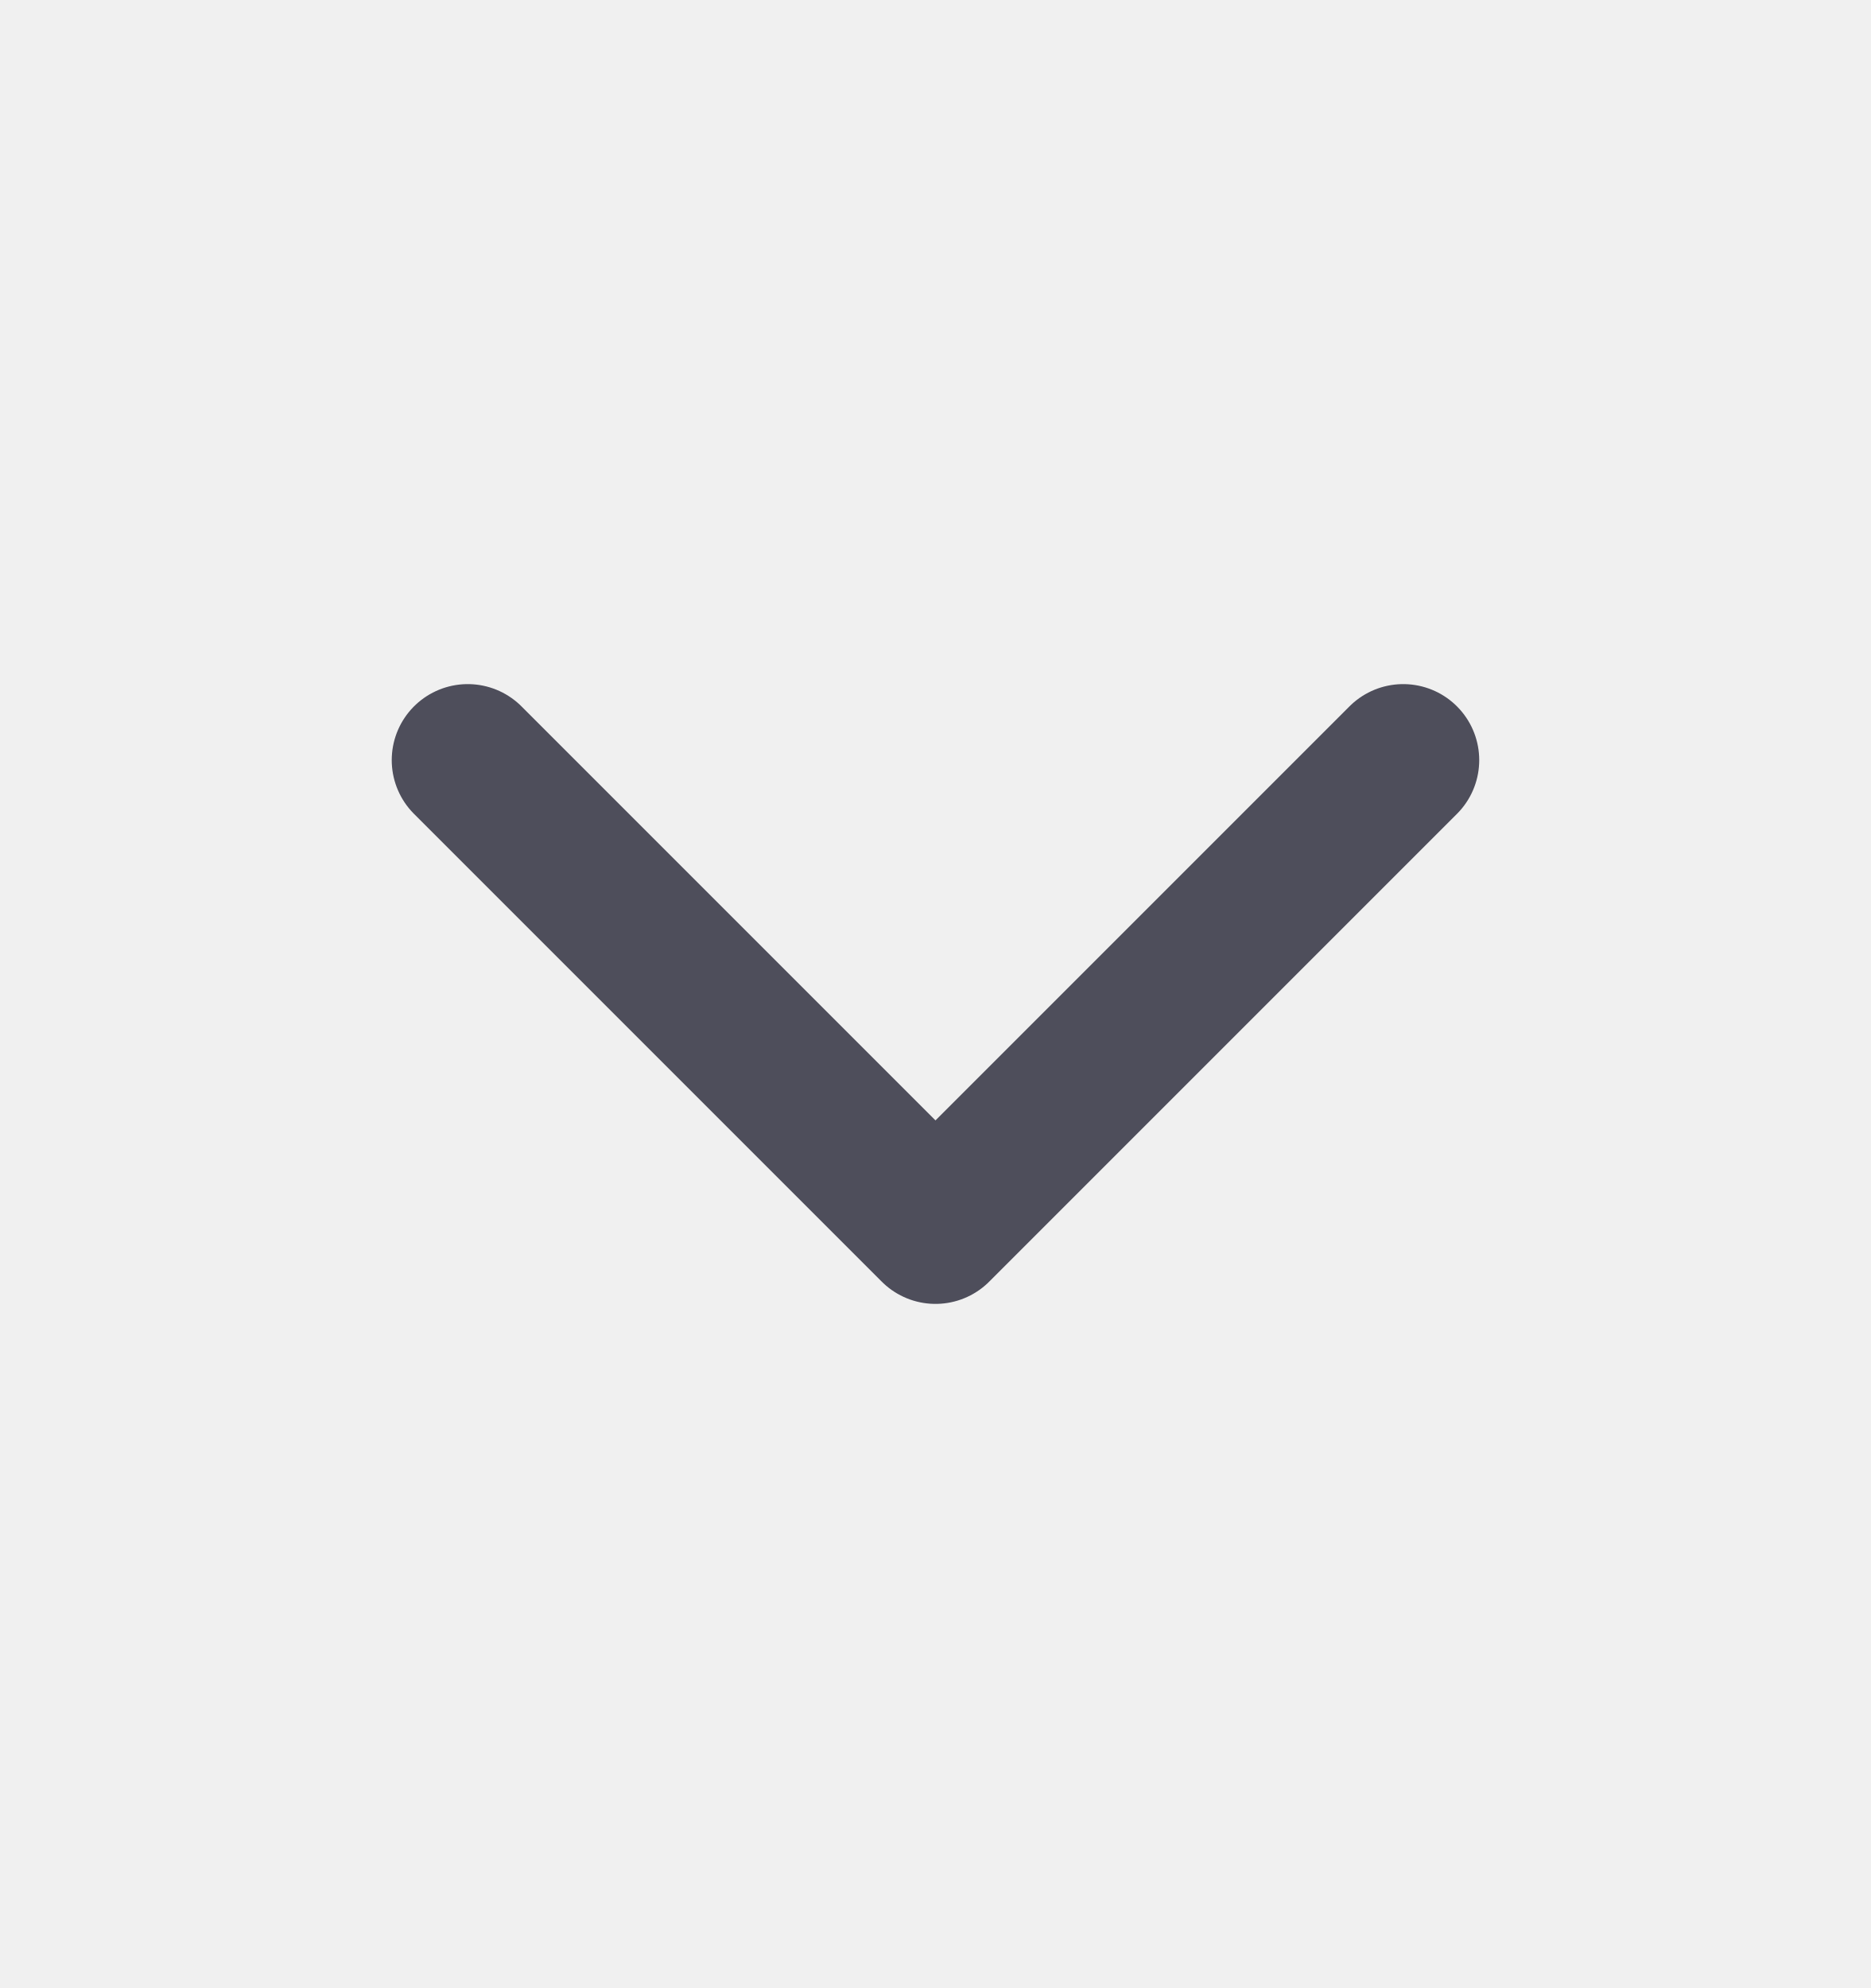
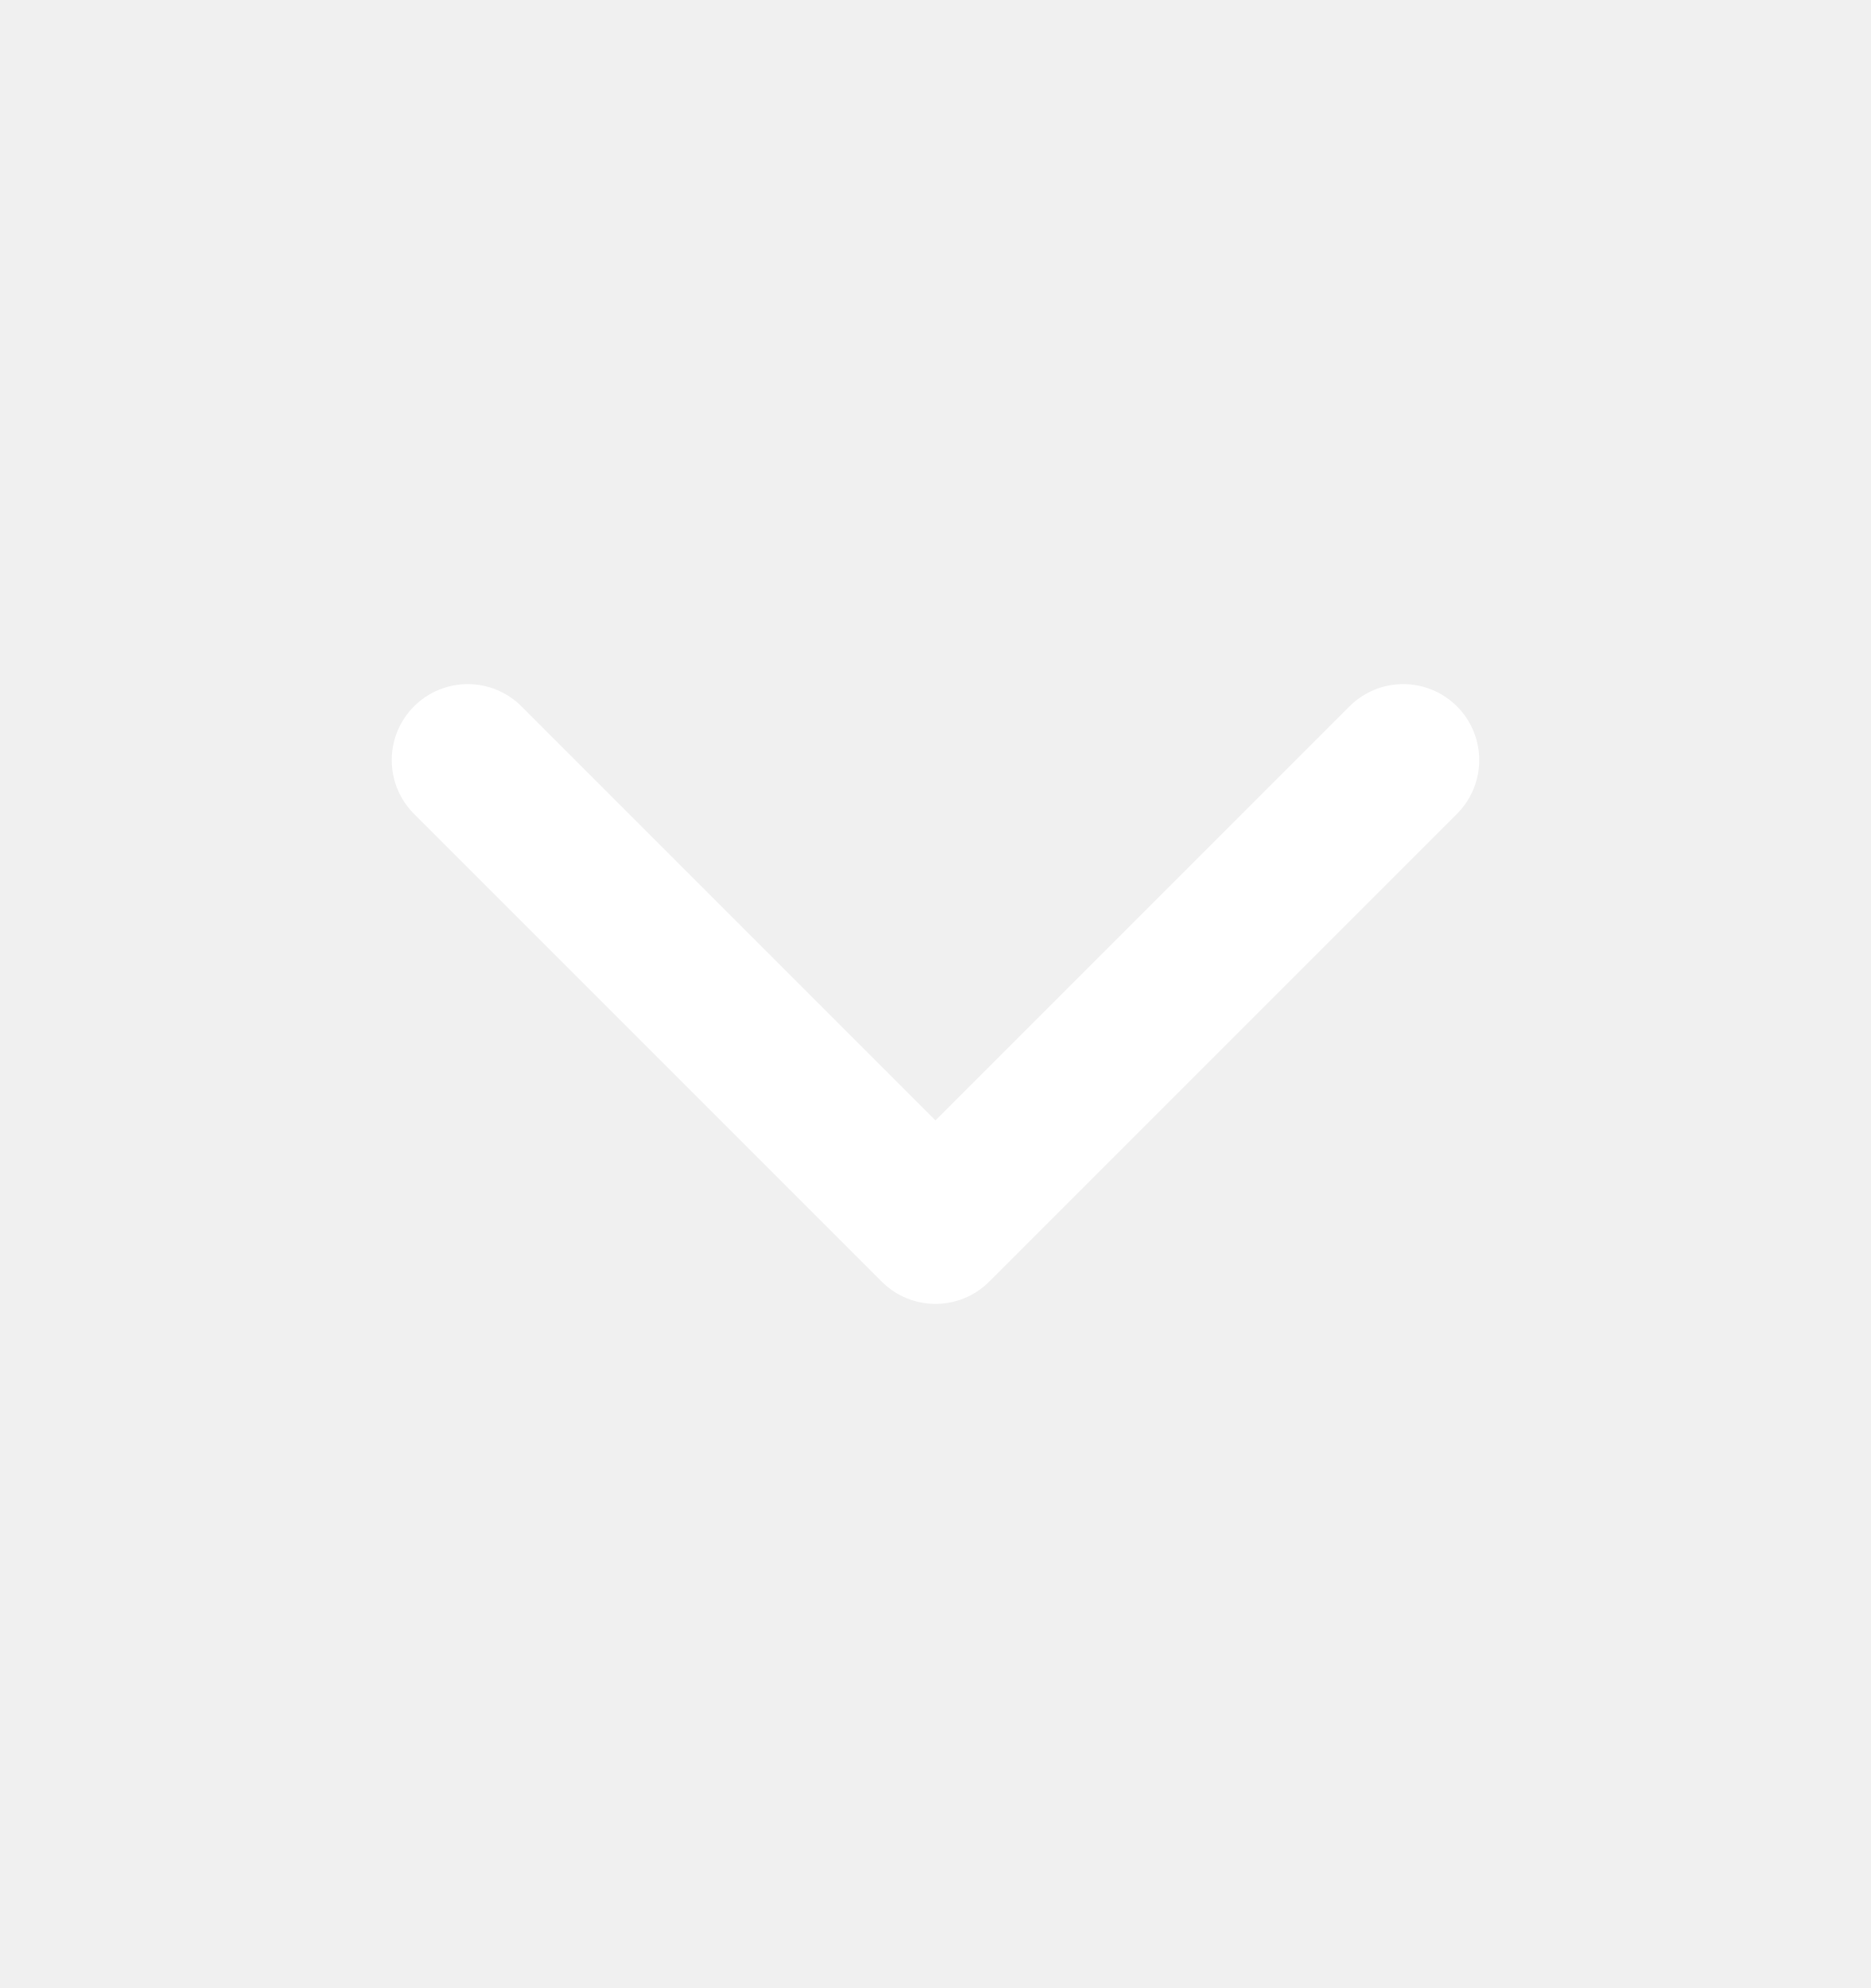
<svg xmlns="http://www.w3.org/2000/svg" width="16" height="17" viewBox="0 0 16 17" fill="none">
-   <path d="M4 6.5L8 10.5L12 6.5" stroke="#4E4E5B" stroke-width="1.3" stroke-linecap="round" stroke-linejoin="round" />
+   <path d="M4 6.5L8 10.5L12 6.5" stroke="white" stroke-width="1.3" stroke-linecap="round" stroke-linejoin="round" />
</svg>
